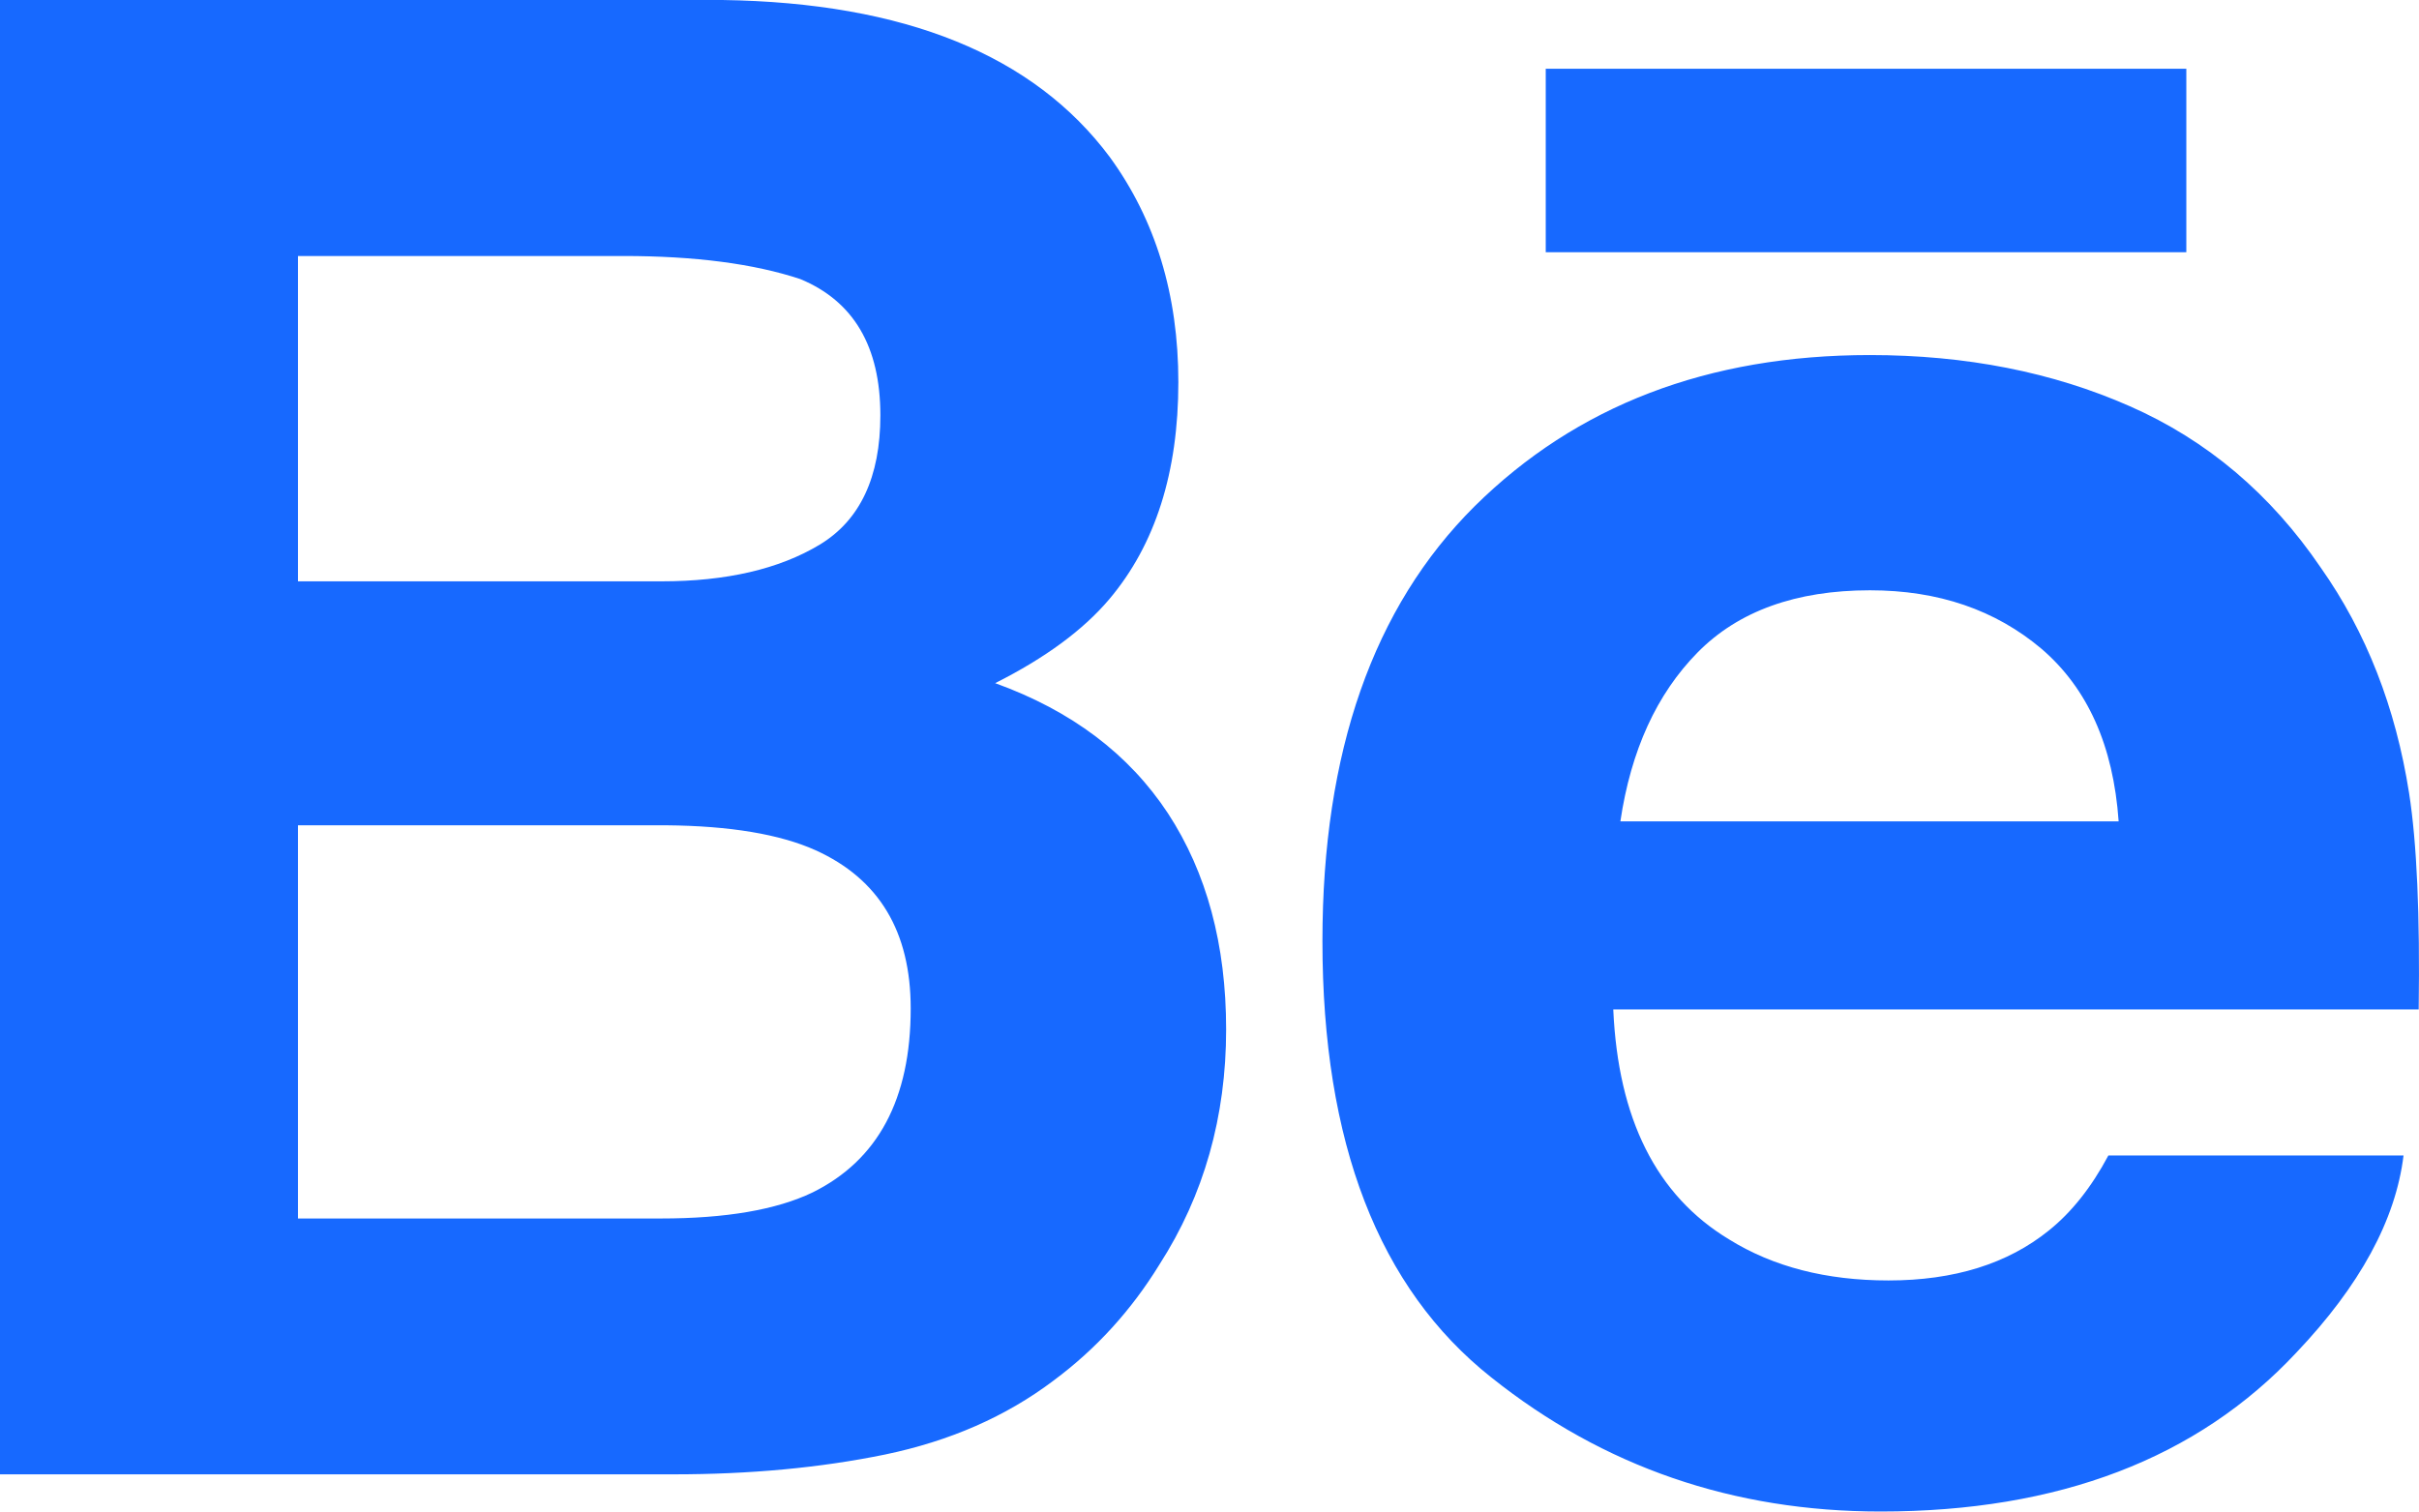
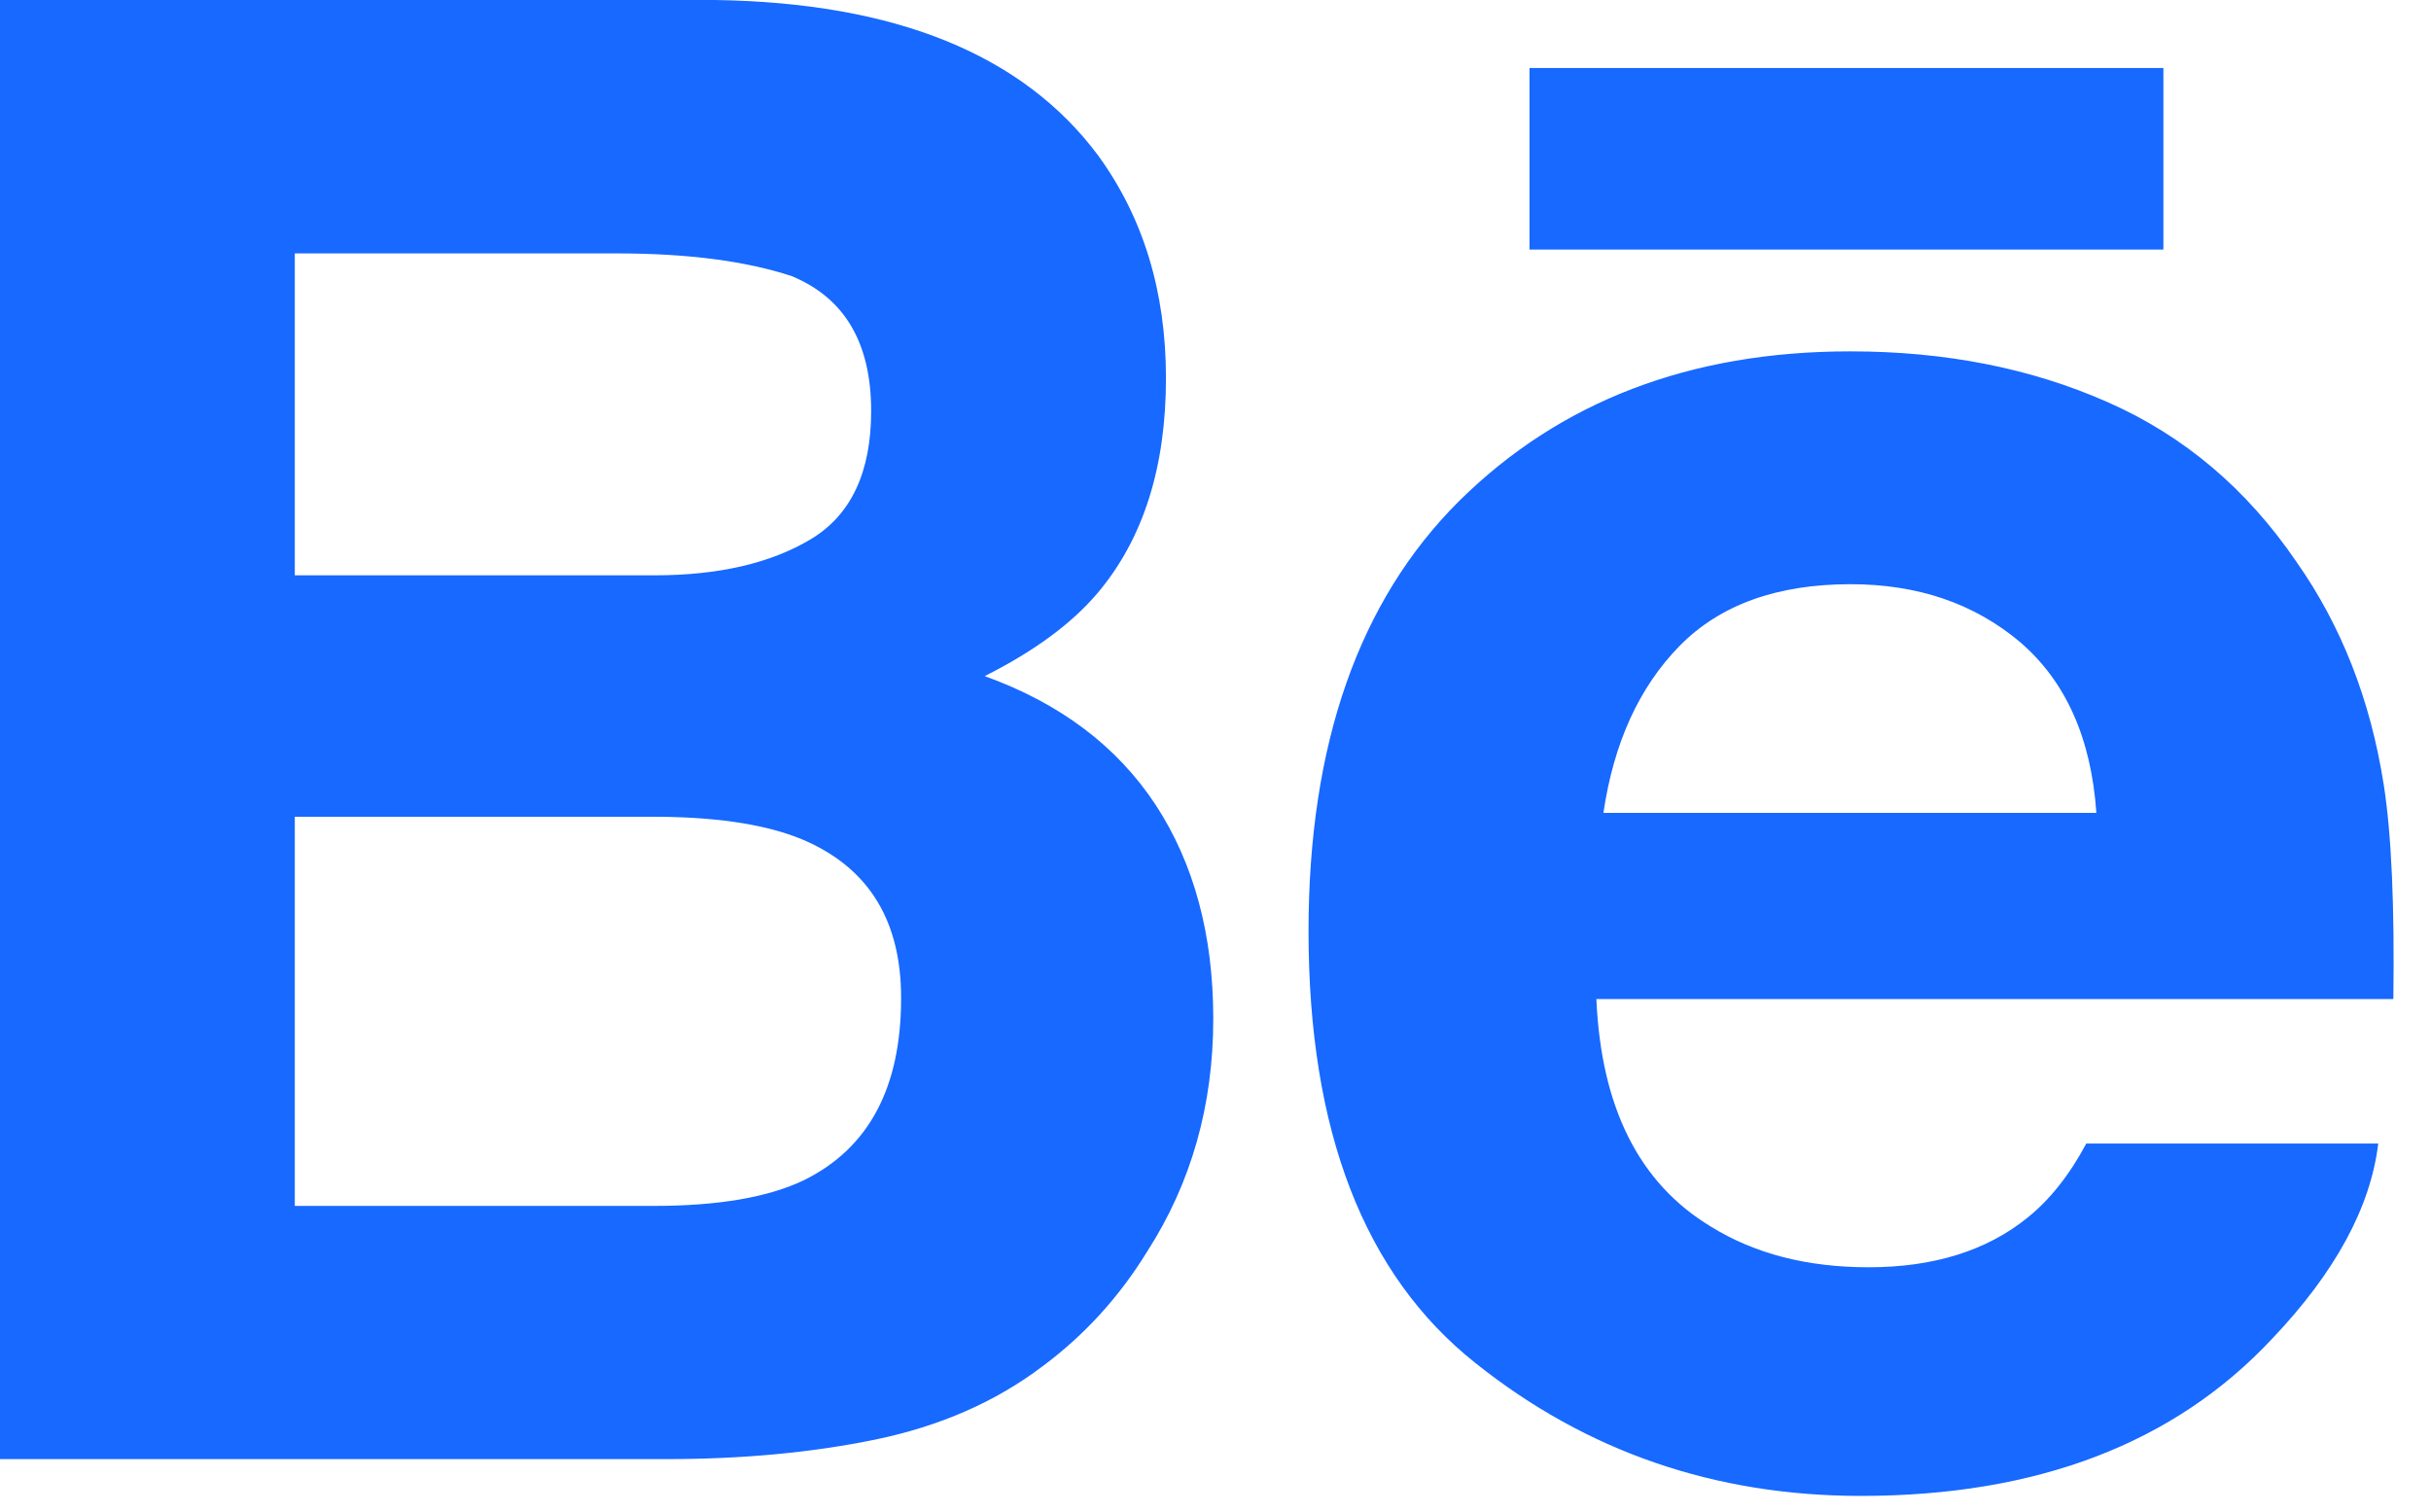
- <svg xmlns="http://www.w3.org/2000/svg" width="48px" height="30px" viewBox="0 0 48 30" version="1.1">
+ <svg xmlns="http://www.w3.org/2000/svg" width="37px" height="23px" viewBox="0 0 37 23" version="1.1">
  <defs />
-   <g id="Icons" stroke="none" stroke-width="1" fill="none" fill-rule="evenodd">
-     <g id="Color" transform="translate(-700, -209)" fill="#1769FF">
-       <g id="Line-1" transform="translate(200, 200)">
-         <path d="M530.672,14.006 L543.383,14.006 L543.383,10.364 L530.672,10.364 L530.672,14.006 L530.672,14.006 Z M533.683,21.952 C532.873,22.776 532.362,23.893 532.153,25.302 L542.04,25.302 C541.935,23.798 541.422,22.662 540.513,21.88 C539.593,21.103 538.461,20.716 537.106,20.716 C535.639,20.716 534.493,21.128 533.683,21.952 L533.683,21.952 L533.683,21.952 Z M542.263,17.063 C543.795,17.737 545.057,18.806 546.05,20.265 C546.956,21.551 547.537,23.044 547.803,24.739 C547.958,25.73 548.02,27.167 547.994,29.035 L532.012,29.035 C532.108,31.204 532.865,32.727 534.31,33.599 C535.184,34.142 536.237,34.414 537.473,34.414 C538.774,34.414 539.838,34.083 540.654,33.423 C541.103,33.064 541.498,32.568 541.836,31.934 L547.693,31.934 C547.537,33.214 546.826,34.52 545.567,35.845 C543.603,37.948 540.851,39 537.315,39 C534.394,39 531.818,38.115 529.591,36.338 C527.353,34.565 526.241,31.675 526.241,27.677 C526.241,23.926 527.248,21.05 529.261,19.048 C531.279,17.052 533.889,16.047 537.104,16.047 C539.014,16.047 540.733,16.387 542.263,17.063 L542.263,17.063 L542.263,17.063 Z M505.913,25.38 L505.913,33.184 L513.115,33.184 C514.402,33.184 515.406,33.011 516.12,32.669 C517.421,32.028 518.071,30.814 518.071,29.016 C518.071,27.49 517.444,26.446 516.183,25.875 C515.477,25.558 514.486,25.391 513.216,25.38 L505.913,25.38 L505.913,25.38 Z M505.913,14.081 L505.913,20.538 L513.126,20.538 C514.41,20.538 515.457,20.296 516.264,19.811 C517.066,19.327 517.469,18.469 517.469,17.244 C517.469,15.877 516.939,14.978 515.878,14.538 C514.958,14.234 513.789,14.081 512.37,14.081 L505.913,14.081 L505.913,14.081 Z M522.022,12.118 C522.928,13.363 523.382,14.85 523.382,16.584 C523.382,18.369 522.928,19.808 522.01,20.894 C521.497,21.501 520.743,22.058 519.747,22.559 C521.26,23.105 522.4,23.965 523.176,25.143 C523.944,26.318 524.33,27.749 524.33,29.431 C524.33,31.165 523.89,32.722 523.007,34.097 C522.448,35.007 521.748,35.776 520.907,36.4 C519.961,37.115 518.847,37.602 517.557,37.87 C516.267,38.134 514.873,38.262 513.366,38.262 L500,38.262 L500,9 L514.334,9 C517.952,9.053 520.512,10.091 522.022,12.118 L522.022,12.118 L522.022,12.118 Z" id="Behance" />
-       </g>
+   <g id="Page-1" stroke="none" stroke-width="1" fill="none" fill-rule="evenodd">
+     <g id="behance" fill-rule="nonzero" fill="#1769FF">
+       <path d="M23.279,3.799 L32.927,3.799 L32.927,1.035 L23.279,1.035 L23.279,3.799 L23.279,3.799 Z M25.565,9.83 C24.95,10.456 24.562,11.303 24.404,12.373 L31.907,12.373 C31.828,11.231 31.438,10.369 30.748,9.775 C30.05,9.186 29.191,8.892 28.163,8.892 C27.049,8.892 26.179,9.205 25.565,9.83 L25.565,9.83 L25.565,9.83 Z M32.076,6.12 C33.239,6.631 34.197,7.443 34.951,8.55 C35.638,9.526 36.08,10.659 36.281,11.946 C36.399,12.698 36.446,13.788 36.427,15.206 L24.297,15.206 C24.369,16.852 24.943,18.008 26.04,18.67 C26.704,19.082 27.503,19.289 28.441,19.289 C29.429,19.289 30.236,19.037 30.855,18.537 C31.196,18.264 31.496,17.888 31.753,17.406 L36.197,17.406 C36.08,18.378 35.54,19.369 34.584,20.375 C33.094,21.97 31.005,22.769 28.321,22.769 C26.104,22.769 24.149,22.097 22.459,20.749 C20.76,19.403 19.916,17.21 19.916,14.175 C19.916,11.329 20.681,9.146 22.208,7.626 C23.74,6.111 25.721,5.348 28.161,5.348 C29.611,5.348 30.915,5.606 32.076,6.12 L32.076,6.12 L32.076,6.12 Z M4.487,12.432 L4.487,18.355 L9.954,18.355 C10.931,18.355 11.693,18.224 12.235,17.964 C13.222,17.478 13.715,16.557 13.715,15.191 C13.715,14.033 13.24,13.241 12.282,12.808 C11.747,12.567 10.995,12.44 10.031,12.432 L4.487,12.432 L4.487,12.432 Z M4.487,3.857 L4.487,8.757 L9.962,8.757 C10.937,8.757 11.732,8.573 12.344,8.205 C12.953,7.838 13.259,7.187 13.259,6.257 C13.259,5.219 12.856,4.537 12.051,4.203 C11.353,3.973 10.466,3.857 9.388,3.857 L4.487,3.857 L4.487,3.857 Z M16.714,2.367 C17.401,3.311 17.746,4.44 17.746,5.756 C17.746,7.111 17.401,8.203 16.705,9.027 C16.315,9.488 15.744,9.911 14.987,10.291 C16.136,10.705 17.001,11.358 17.59,12.252 C18.173,13.144 18.466,14.23 18.466,15.506 C18.466,16.823 18.132,18.004 17.461,19.048 C17.037,19.739 16.506,20.322 15.868,20.796 C15.15,21.339 14.304,21.708 13.325,21.911 C12.346,22.112 11.288,22.209 10.144,22.209 L0,22.209 L0,0 L10.879,0 C13.625,0.04 15.568,0.828 16.714,2.367 L16.714,2.367 L16.714,2.367 Z" id="Behance" />
    </g>
  </g>
</svg>
